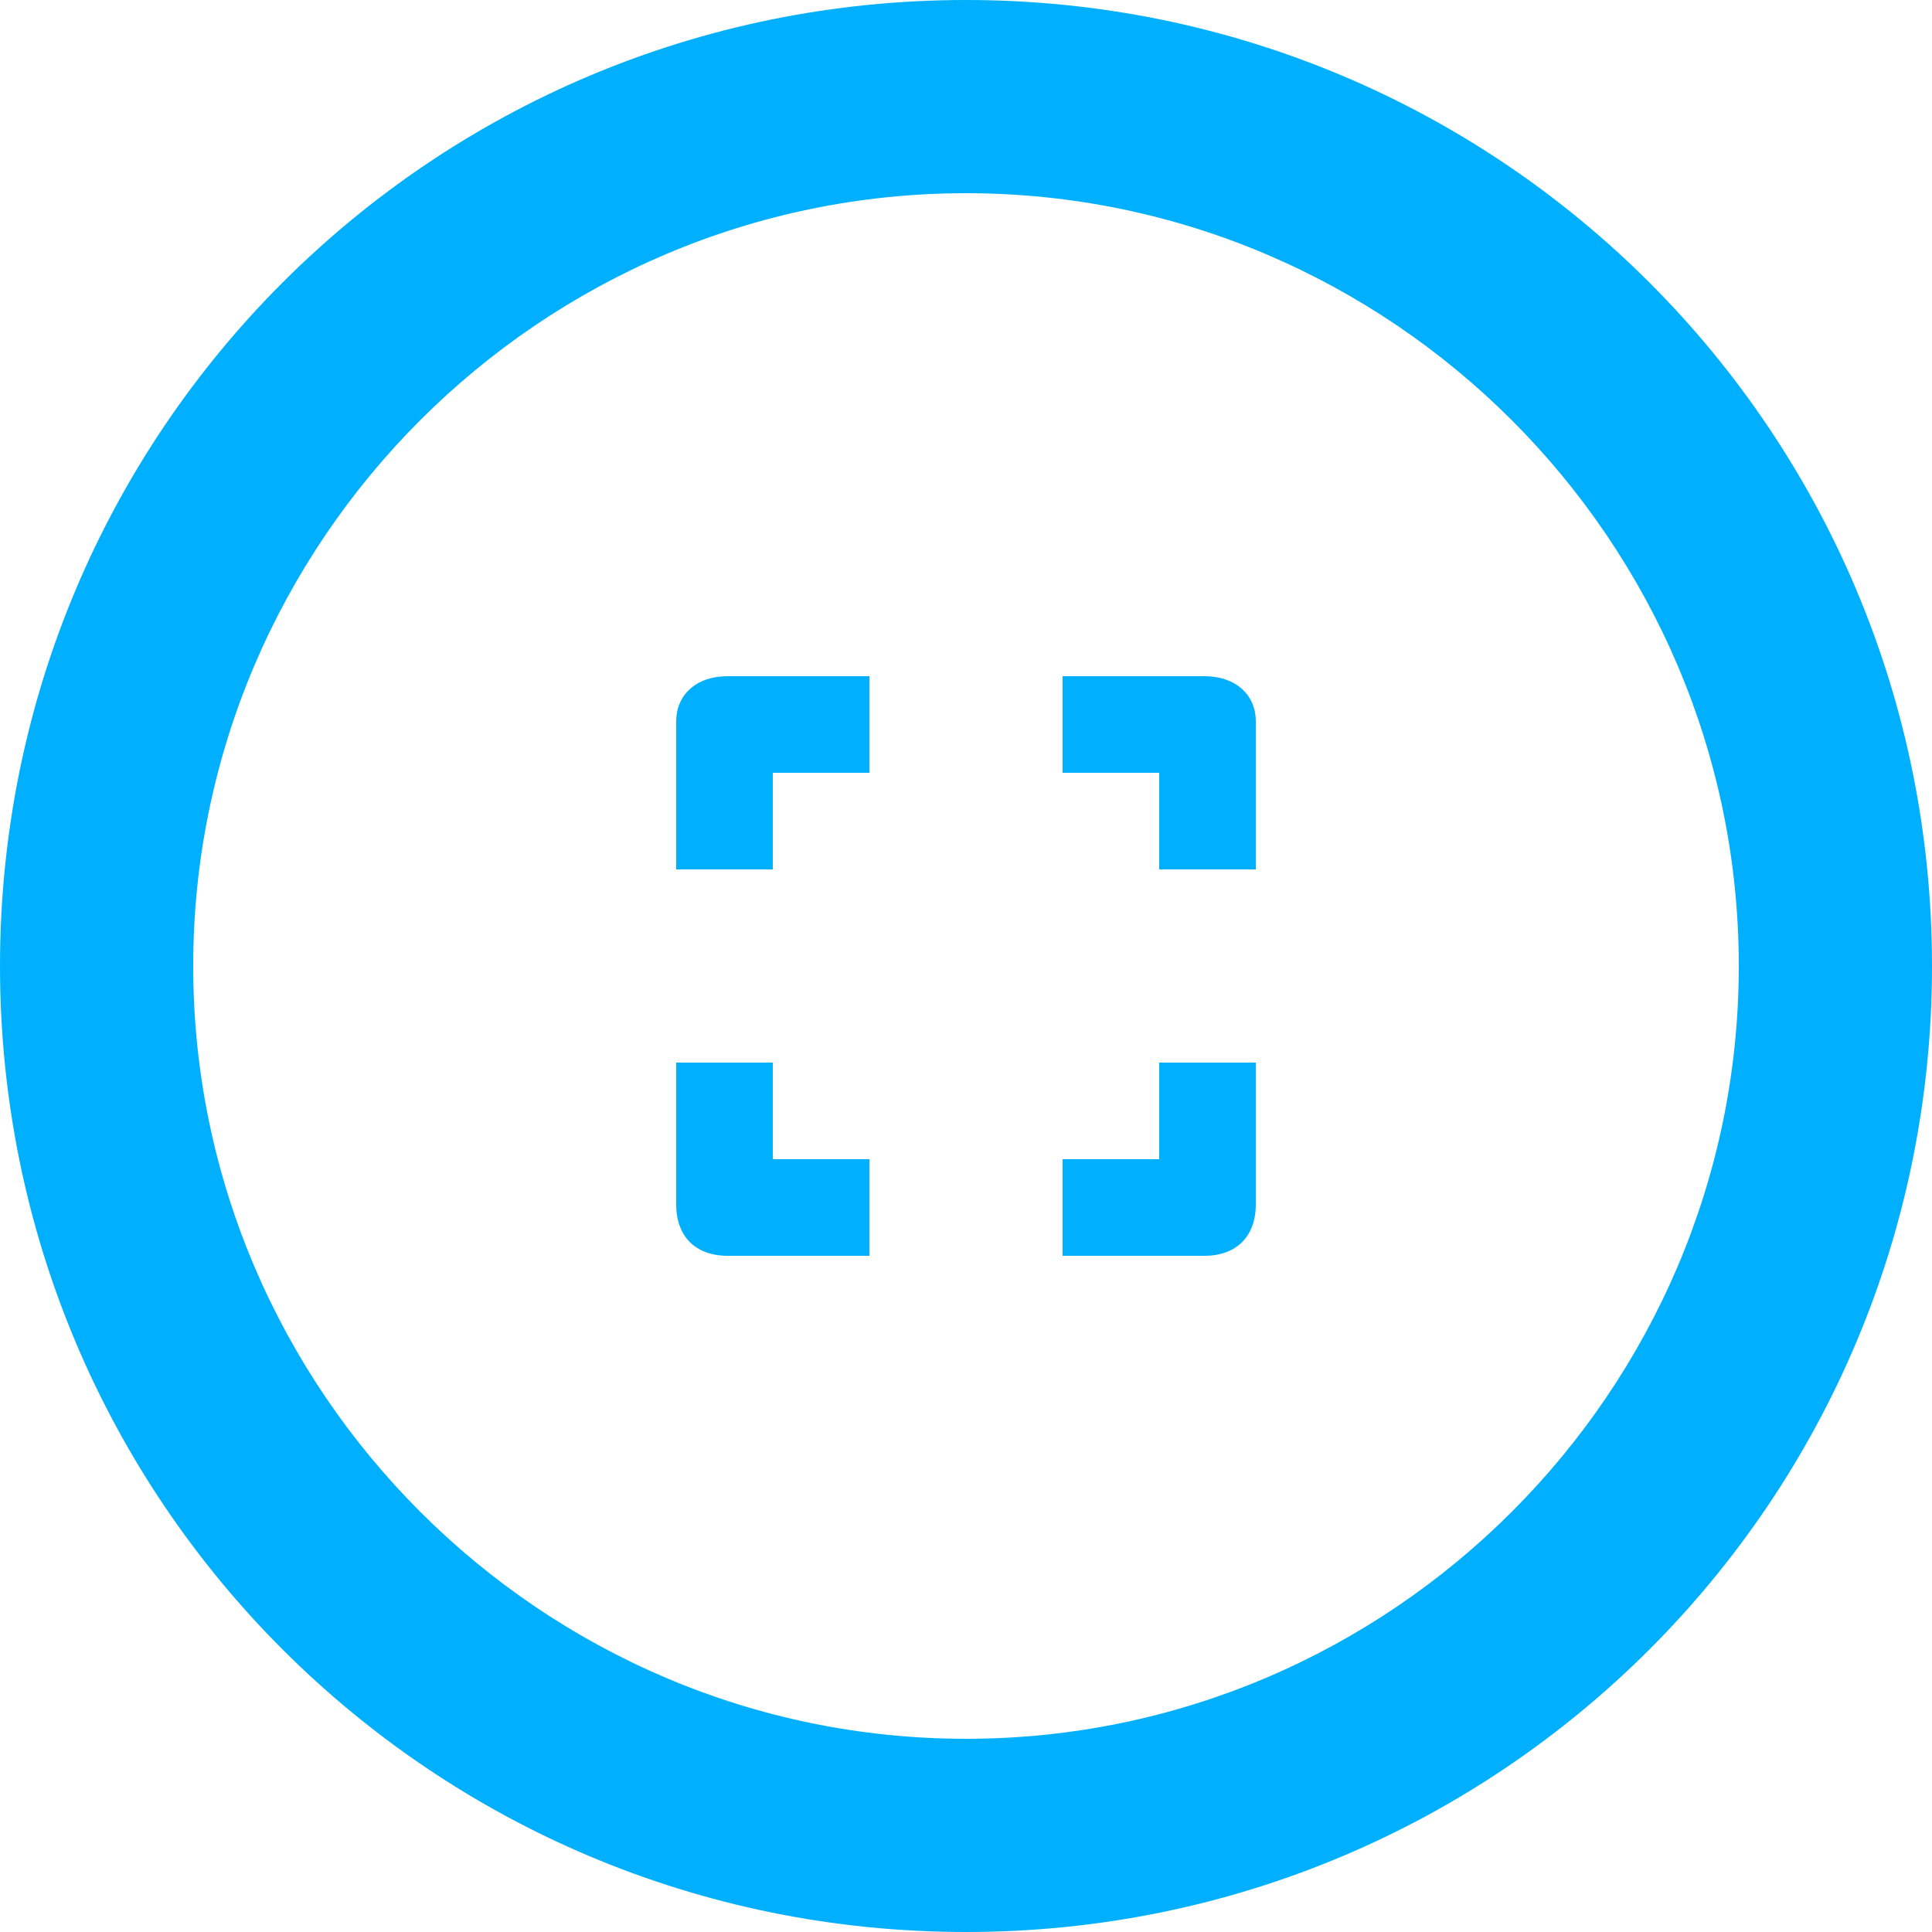
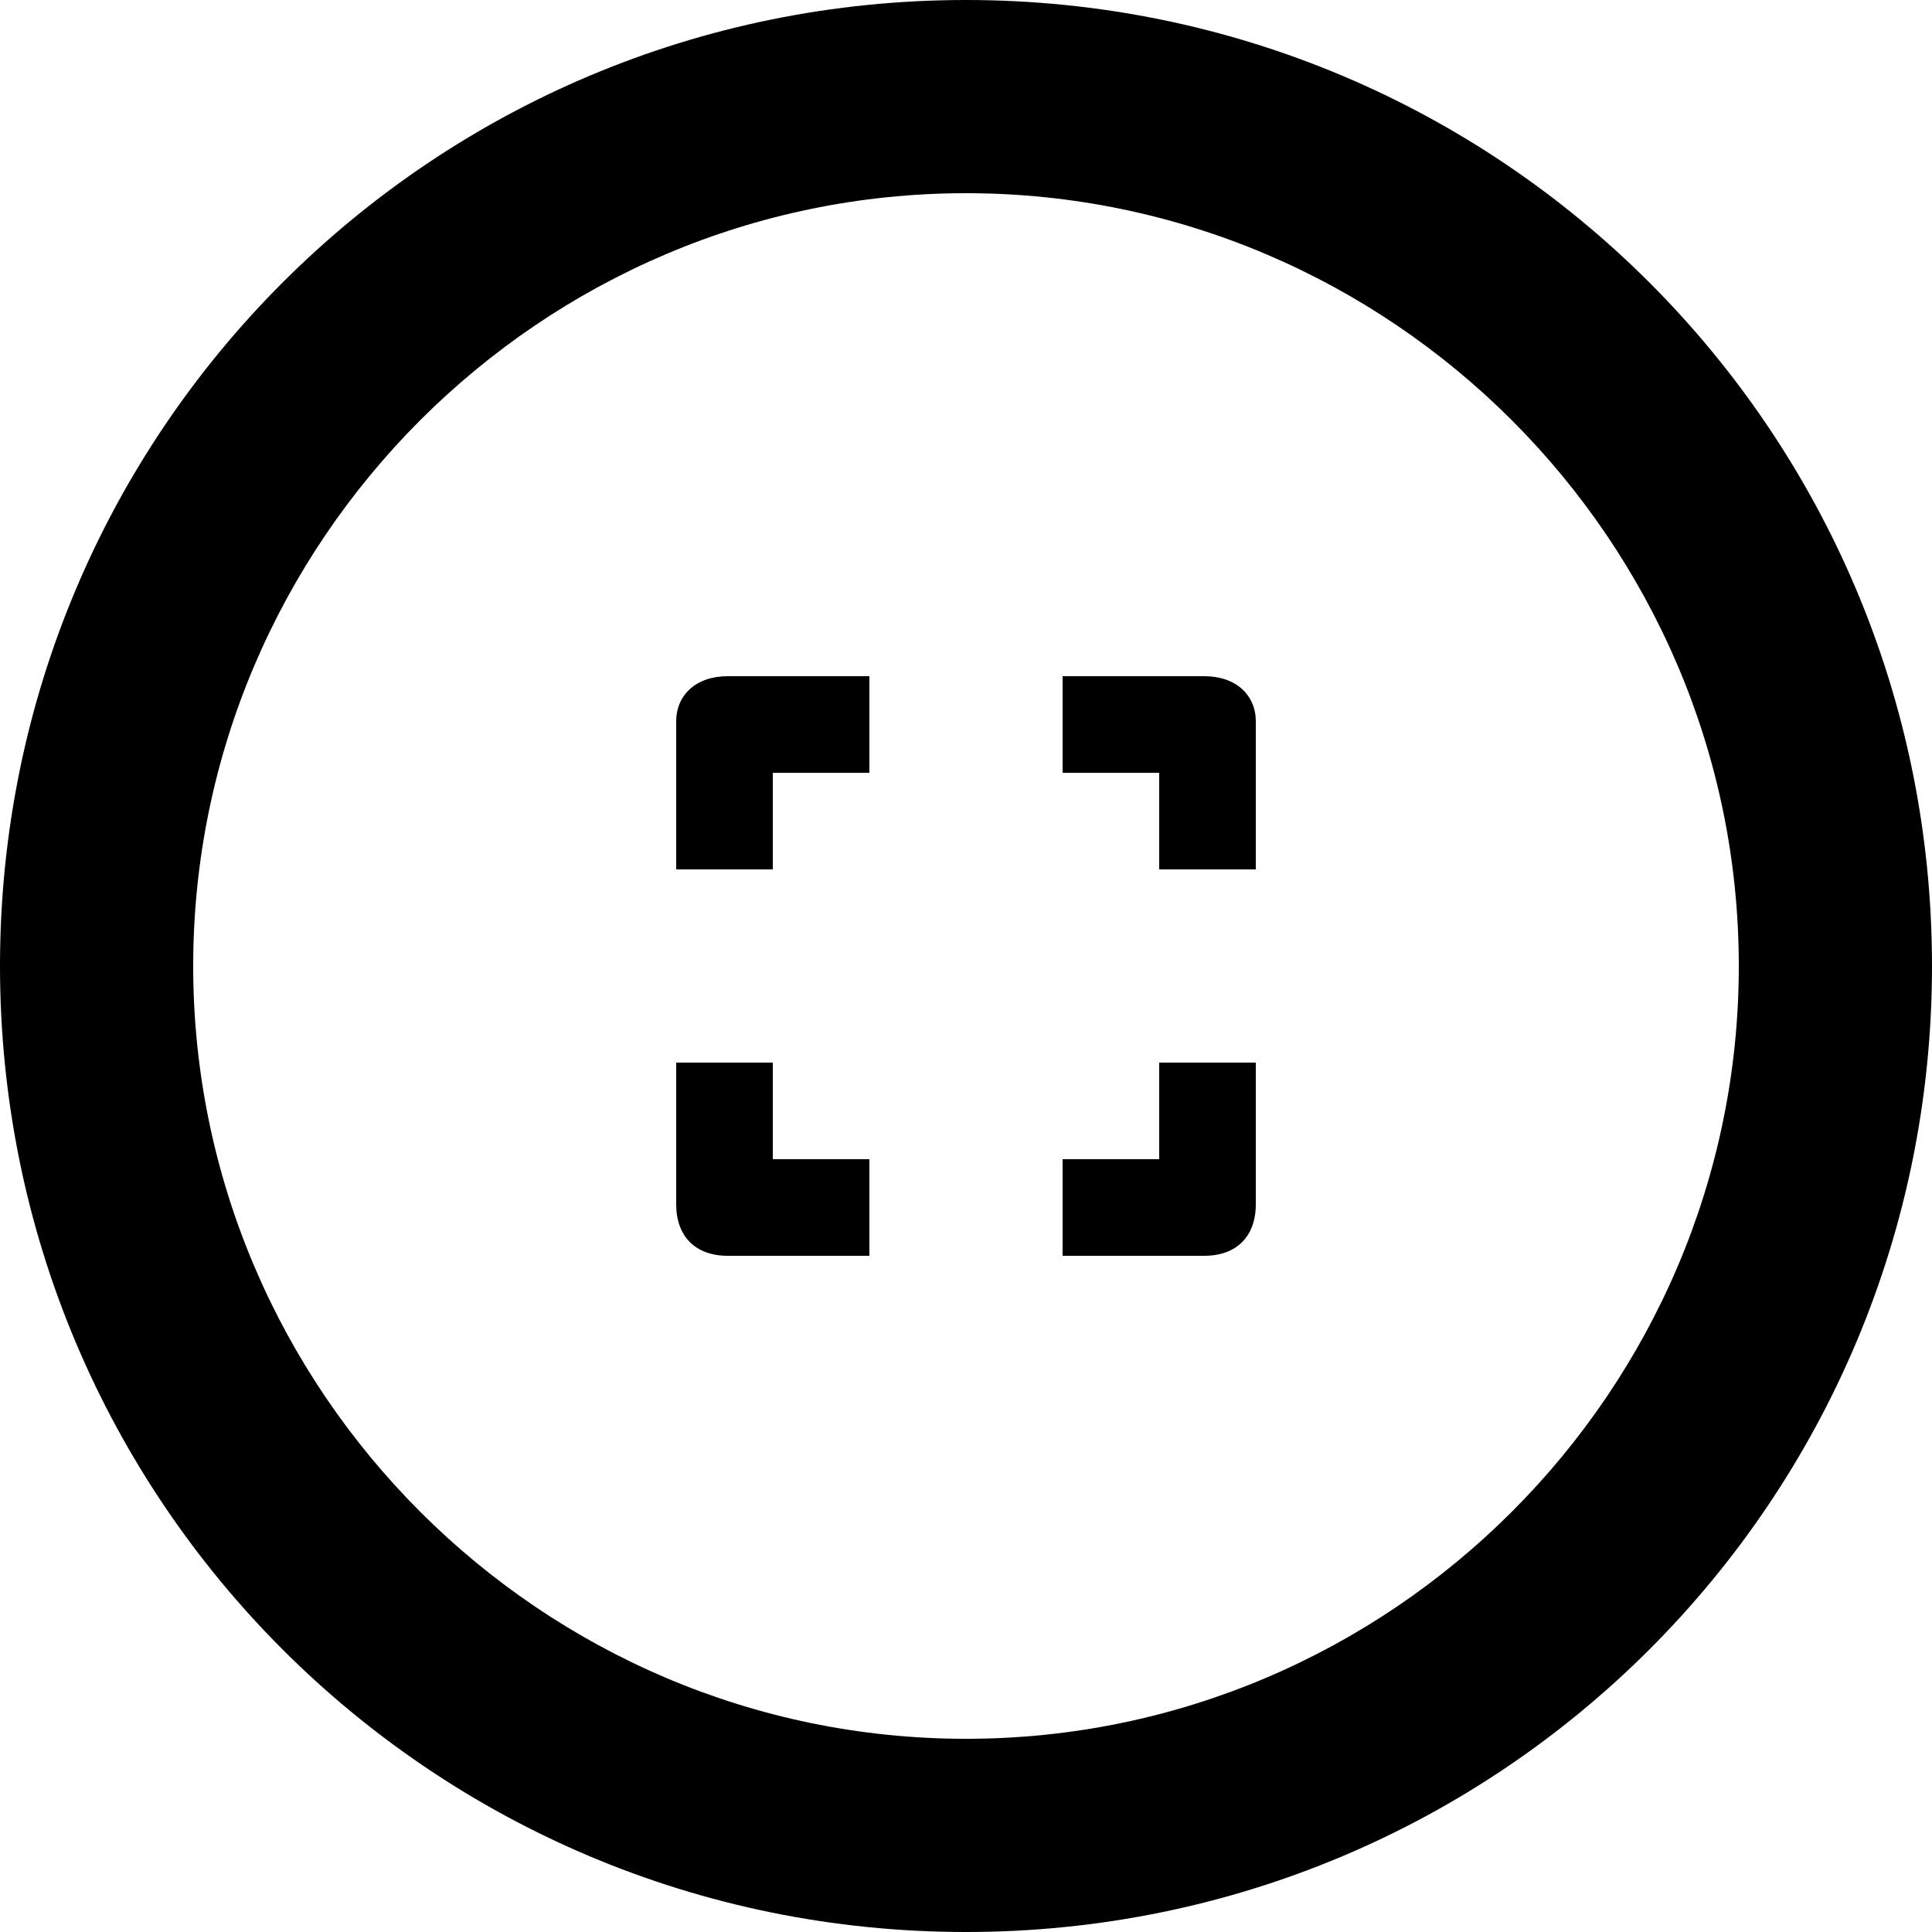
<svg xmlns="http://www.w3.org/2000/svg" version="1.1" id="Calque_1" x="0px" y="0px" viewBox="0 0 30 30" style="enable-background:new 0 0 30 30;" xml:space="preserve">
-   <style type="text/css">
- 	.st0{fill:#00B0FF;}
- </style>
  <g>
    <g transform="translate(-90, -593)">
      <g id="Group-7" transform="translate(24, 580)">
        <g id="Group-3" transform="translate(66, 13)">
          <g id="Group-9">
            <g id="Group-8">
              <g id="camera-circle">
                <g id="Line_Icons">
                  <g id="Group">
-                     <path id="Shape" class="st0" d="M15,0C6.7,0,0,6.7,0,15c0,8.3,6.7,15,15,15s15-6.7,15-15C30,6.7,23.3,0,15,0z M15,27           C8.4,27,3,21.6,3,15C3,8.4,8.4,3,15,3s12,5.4,12,12C27,21.6,21.6,27,15,27z" />
+                     <path id="Shape" d="M15,0C6.7,0,0,6.7,0,15c0,8.3,6.7,15,15,15s15-6.7,15-15C30,6.7,23.3,0,15,0z M15,27           C8.4,27,3,21.6,3,15C3,8.4,8.4,3,15,3s12,5.4,12,12C27,21.6,21.6,27,15,27z" />
                  </g>
                </g>
              </g>
              <g id="barcode-2" transform="translate(10.5, 10.5)">
                <g>
                  <g>
-                     <path id="Path" class="st0" d="M1.5,1.5H3V0H0.8C0.3,0,0,0.3,0,0.7V3h1.5V1.5z" />
-                     <path class="st0" d="M8.2,0H6v1.5h1.5V3H9V0.7C9,0.3,8.7,0,8.2,0z" />
-                     <path class="st0" d="M1.5,6H0v2.2C0,8.7,0.3,9,0.8,9H3V7.5H1.5V6z" />
-                     <path class="st0" d="M7.5,7.5H6V9h2.2C8.7,9,9,8.7,9,8.2V6H7.5V7.5z" />
+                     <path id="Path" d="M1.5,1.5H3V0H0.8C0.3,0,0,0.3,0,0.7V3h1.5V1.5z" />
+                     <path d="M8.2,0H6v1.5h1.5V3H9V0.7C9,0.3,8.7,0,8.2,0z" />
+                     <path d="M1.5,6H0v2.2C0,8.7,0.3,9,0.8,9H3V7.5H1.5V6z" />
+                     <path d="M7.5,7.5H6V9h2.2C8.7,9,9,8.7,9,8.2V6H7.5V7.5z" />
                  </g>
                </g>
              </g>
            </g>
          </g>
        </g>
      </g>
    </g>
  </g>
</svg>
